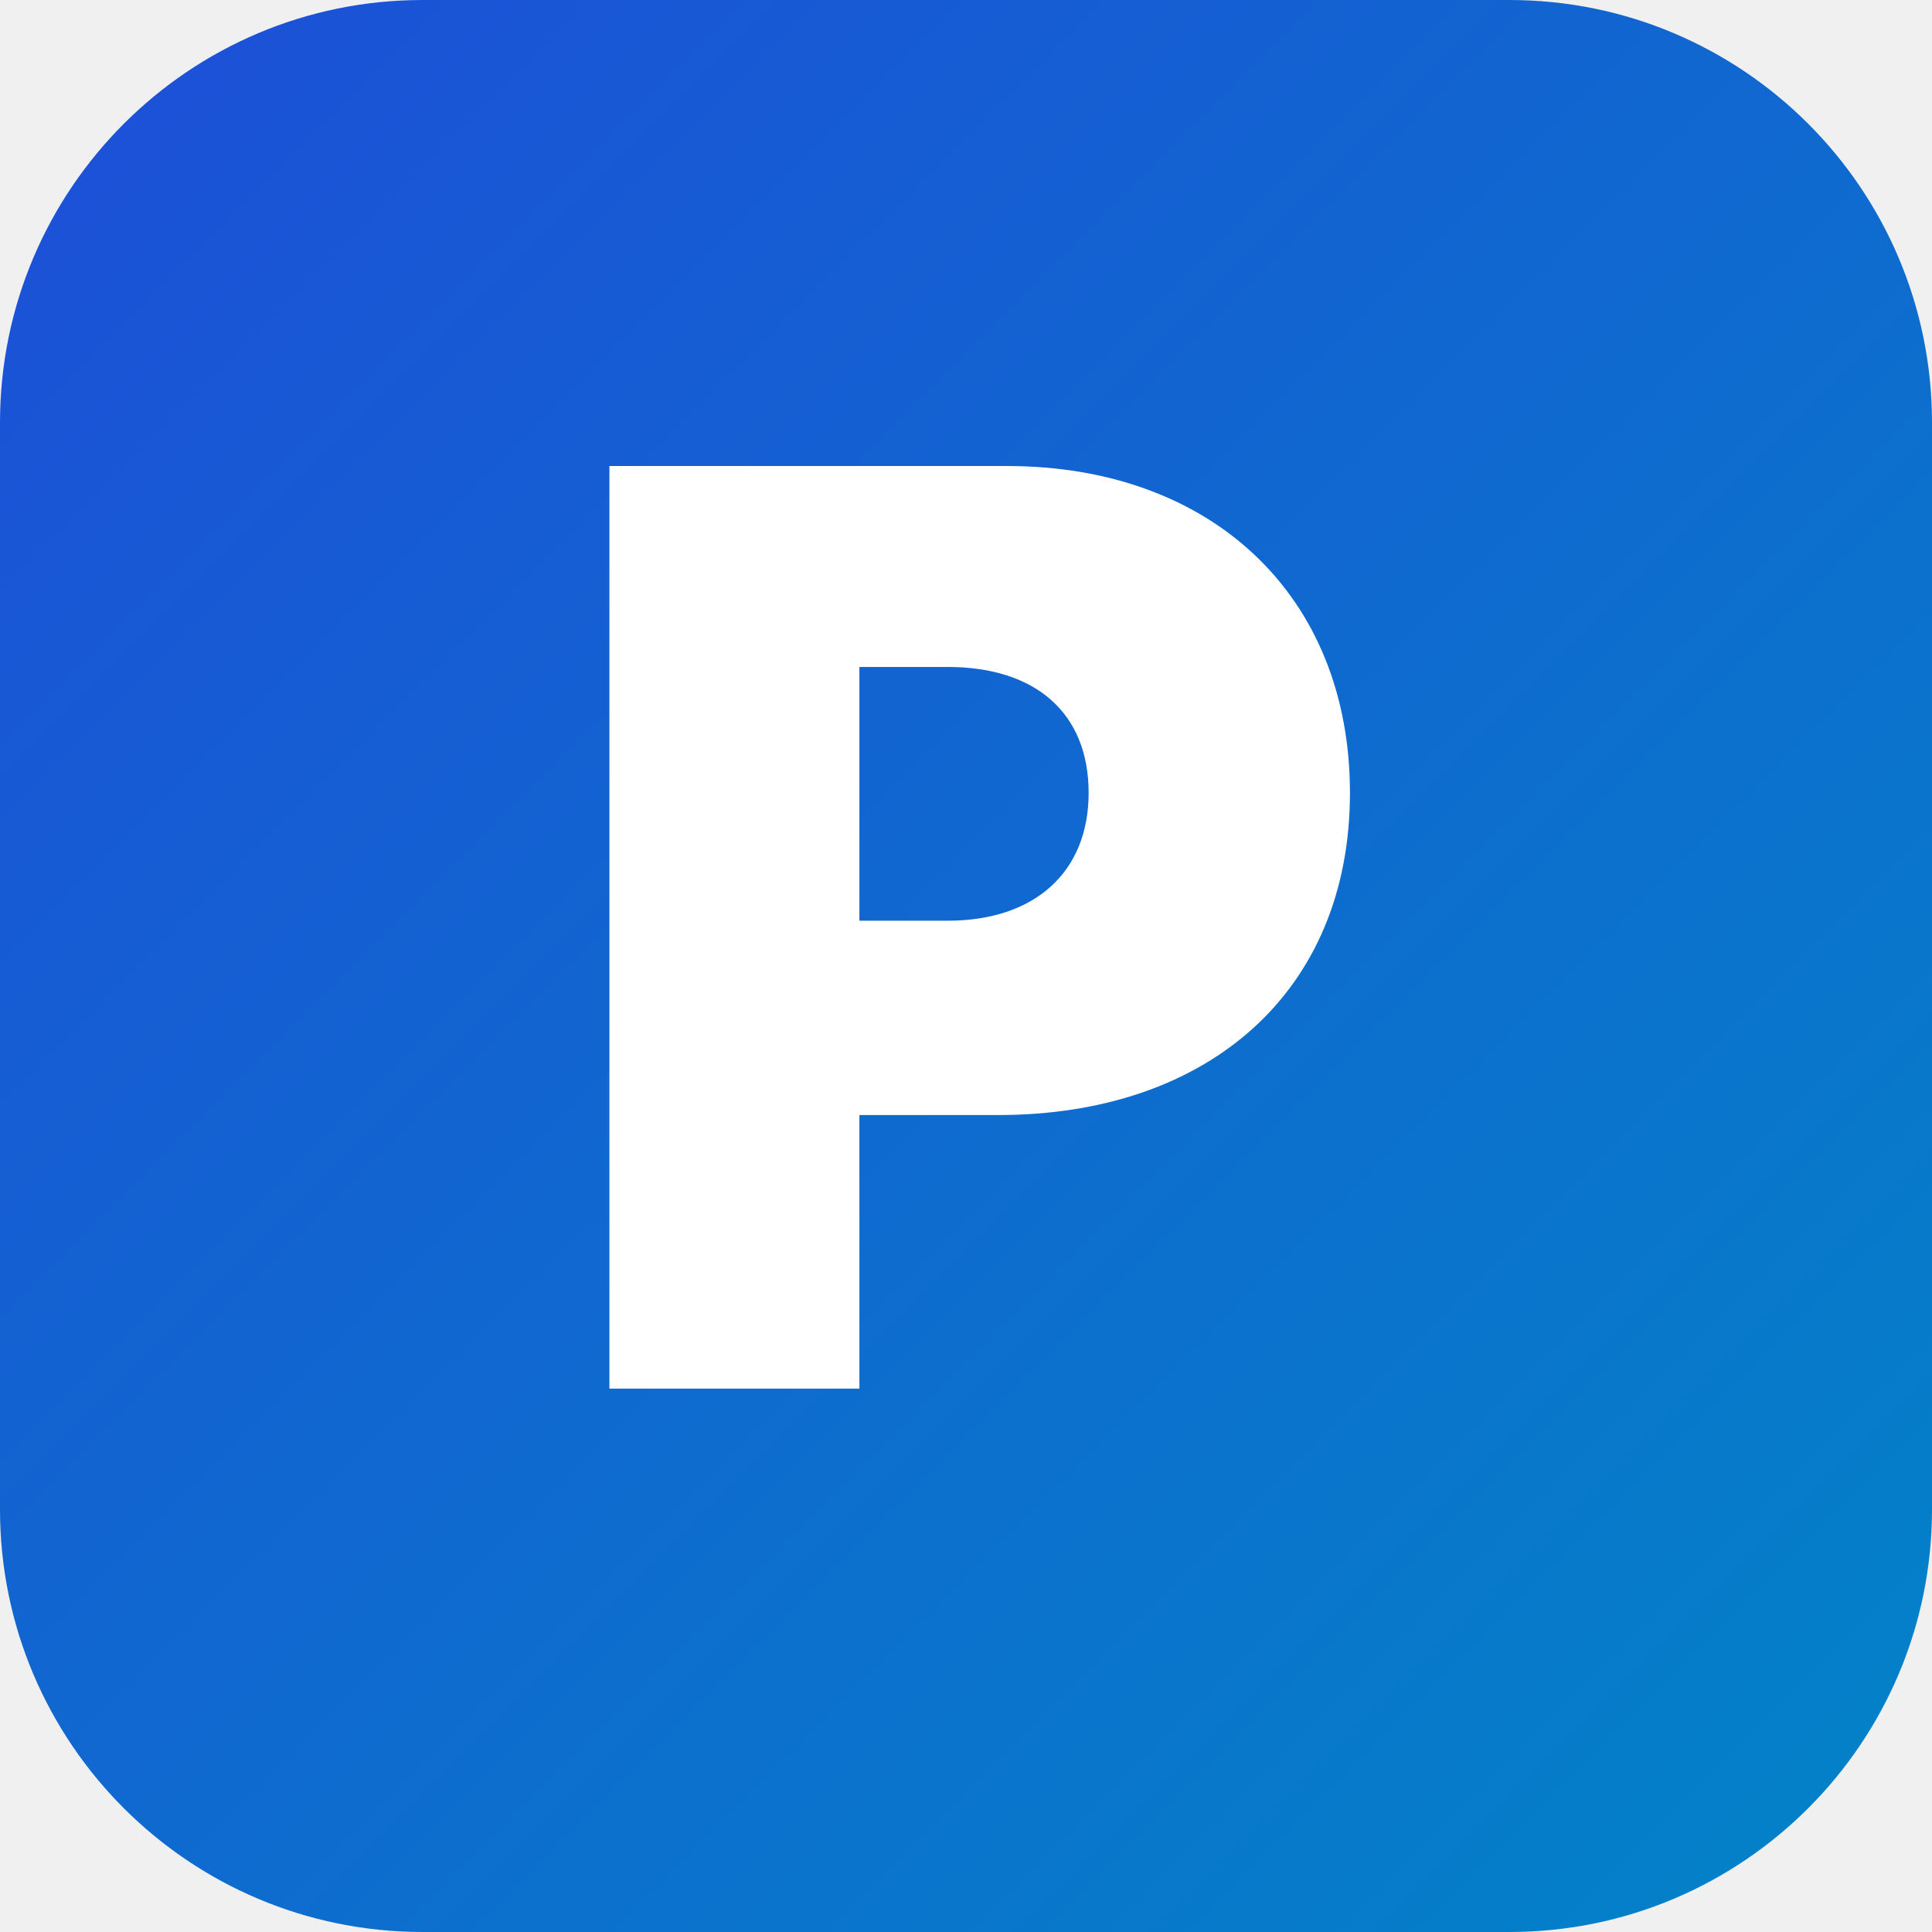
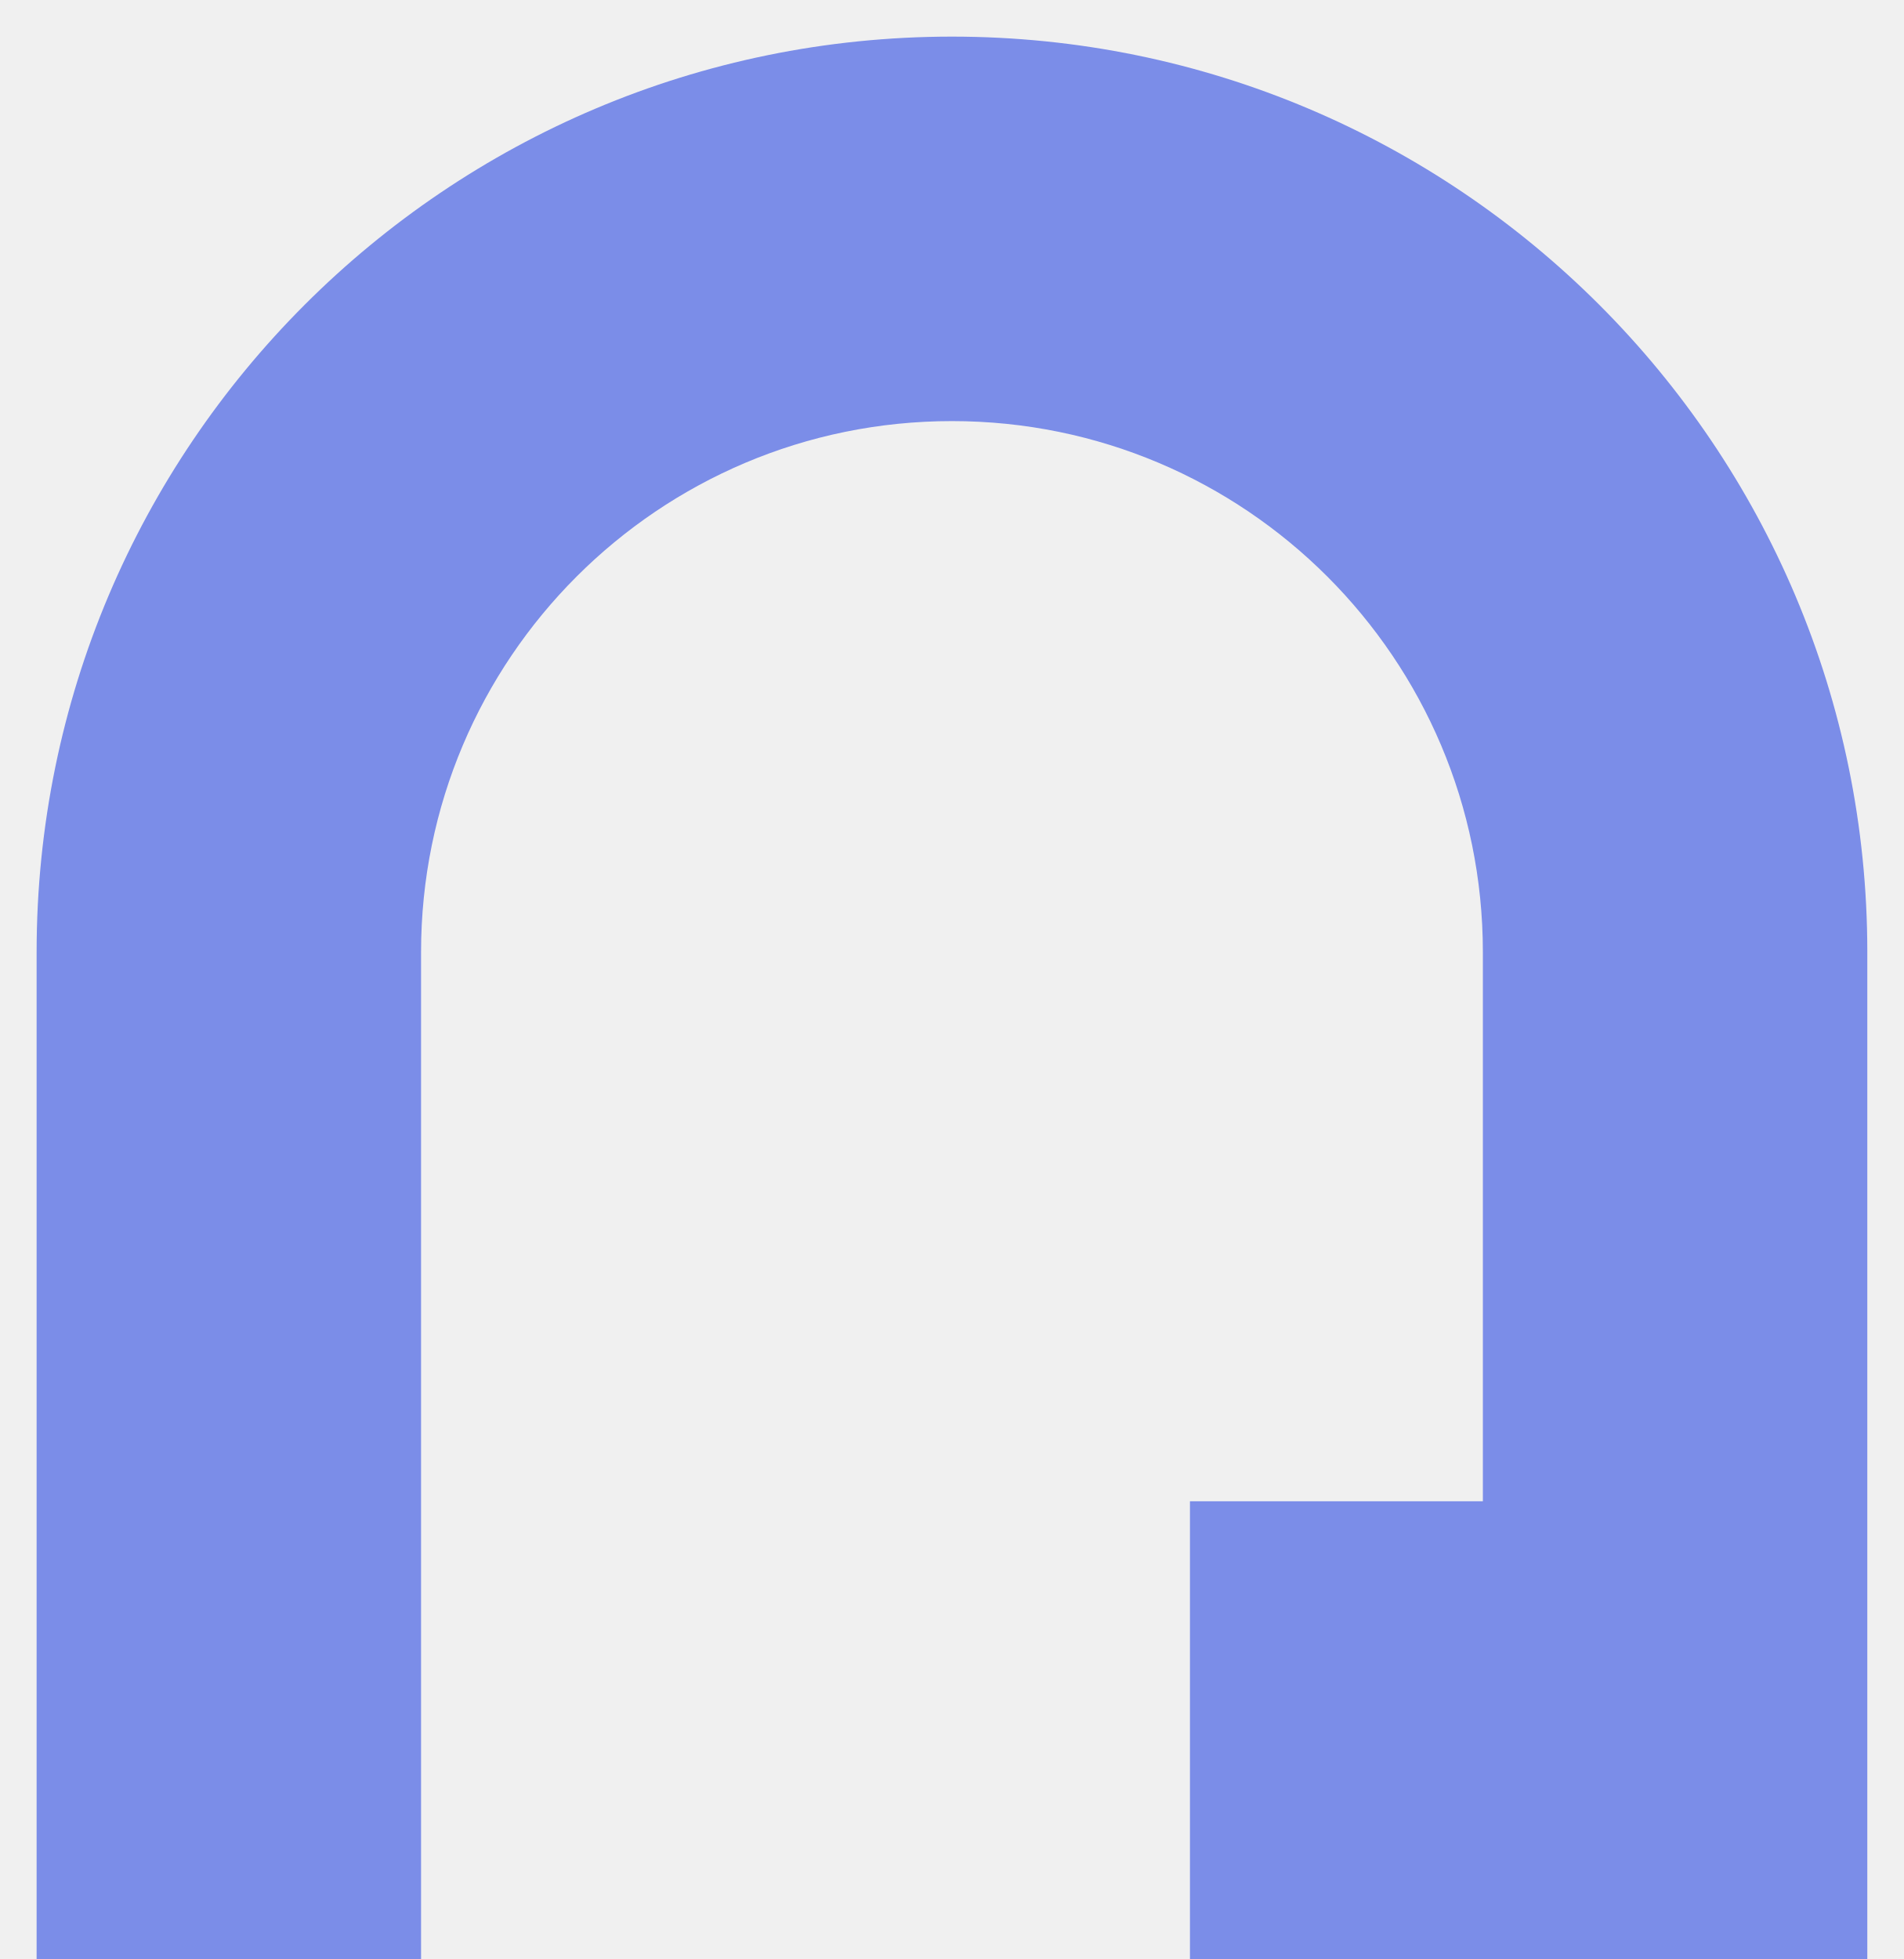
- <svg xmlns="http://www.w3.org/2000/svg" viewBox="0 0 64 64" width="64" height="64">
-   <defs>
-     <linearGradient id="bg" x1="0%" y1="0%" x2="100%" y2="100%">
-       <stop offset="0%" stop-color="#1d4ed8" />
-       <stop offset="100%" stop-color="#0284c7" />
-     </linearGradient>
-   </defs>
-   <rect width="64" height="64" rx="14" fill="url(#bg)" />
-   <text x="32" y="46" font-family="system-ui, -apple-system, sans-serif" font-size="42" font-weight="900" fill="white" text-anchor="middle" letter-spacing="-2">P</text>
+ <svg xmlns="http://www.w3.org/2000/svg" viewBox="-2 -2 104 107">
+   <path fill-rule="evenodd" fill="#7b8de8" d="     M 0 105     L 0 50     A 50 50 0 0 1 100 50     L 100 105     Z     M 21 105     L 21 50     A 29 29 0 0 1 79 50     L 79 80     L 63 80     L 63 105     Z   " />
</svg>
